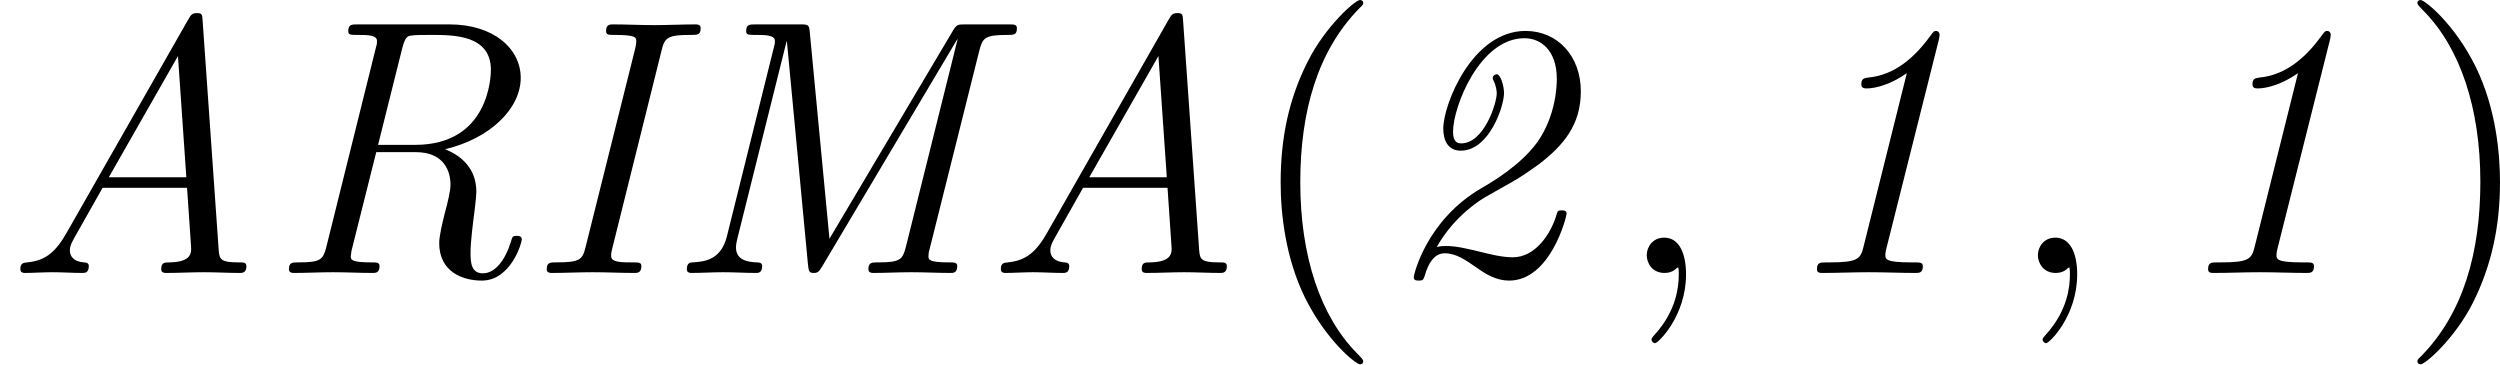
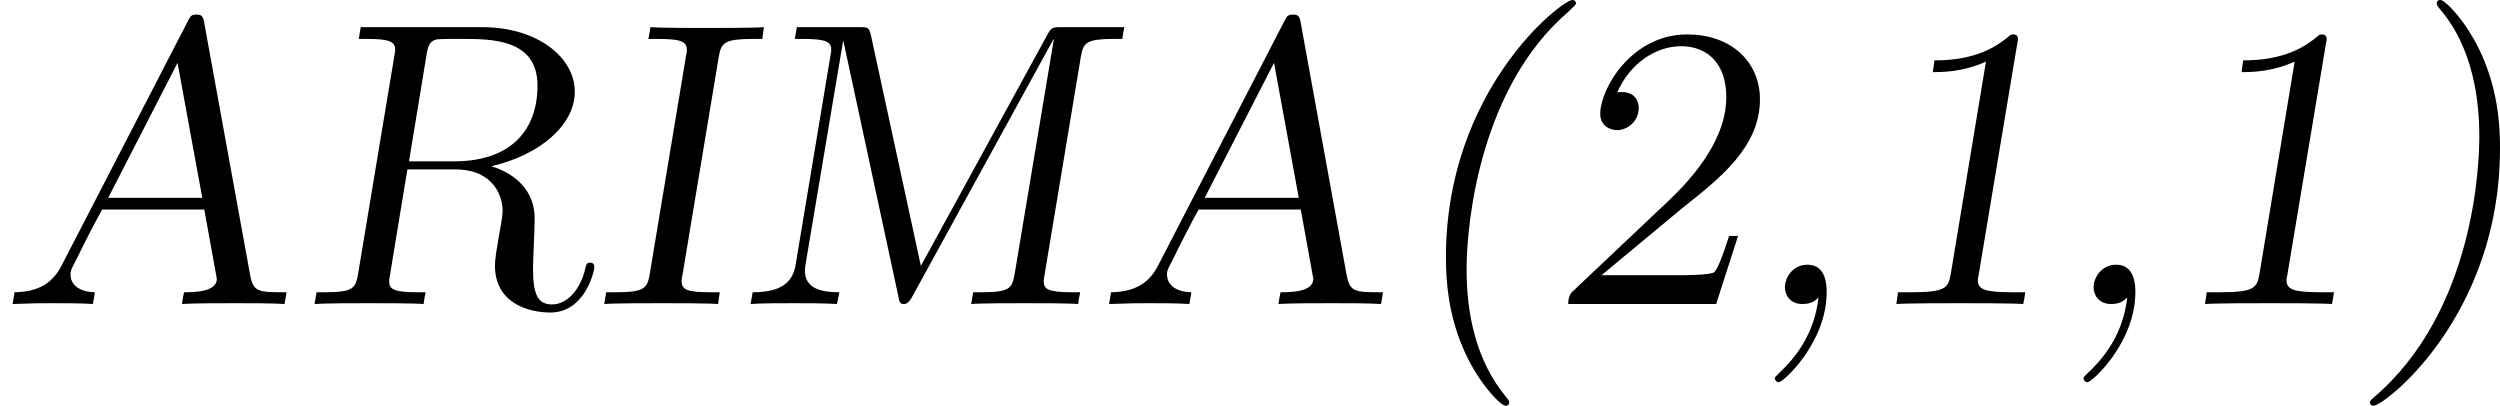
- <svg xmlns="http://www.w3.org/2000/svg" xmlns:xlink="http://www.w3.org/1999/xlink" version="1.1" width="92.8pt" height="13.523pt" viewBox="-.239 -.241 92.8 13.523">
+ <svg xmlns="http://www.w3.org/2000/svg" xmlns:xlink="http://www.w3.org/1999/xlink" version="1.1" width="144.005pt" height="23.372pt" viewBox="-.239 -.228 144.005 23.372">
  <defs>
-     <path id="g1-59" d="M2.331 .048C2.331-.646 2.104-1.16 1.614-1.16C1.231-1.16 1.04-.849 1.04-.586S1.219 0 1.626 0C1.781 0 1.913-.048 2.02-.155C2.044-.179 2.056-.179 2.068-.179C2.092-.179 2.092-.012 2.092 .048C2.092 .442 2.02 1.219 1.327 1.997C1.196 2.14 1.196 2.164 1.196 2.188C1.196 2.248 1.255 2.307 1.315 2.307C1.411 2.307 2.331 1.423 2.331 .048Z" />
-     <path id="g2-40" d="M3.885 2.905C3.885 2.869 3.885 2.845 3.682 2.642C2.487 1.435 1.817-.538 1.817-2.977C1.817-5.296 2.379-7.293 3.766-8.703C3.885-8.811 3.885-8.835 3.885-8.871C3.885-8.942 3.826-8.966 3.778-8.966C3.622-8.966 2.642-8.106 2.056-6.934C1.447-5.727 1.172-4.447 1.172-2.977C1.172-1.913 1.339-.49 1.961 .789C2.666 2.224 3.646 3.001 3.778 3.001C3.826 3.001 3.885 2.977 3.885 2.905Z" />
-     <path id="g2-41" d="M3.371-2.977C3.371-3.885 3.252-5.368 2.582-6.755C1.877-8.189 .897-8.966 .765-8.966C.717-8.966 .658-8.942 .658-8.871C.658-8.835 .658-8.811 .861-8.608C2.056-7.4 2.726-5.428 2.726-2.989C2.726-.669 2.164 1.327 .777 2.738C.658 2.845 .658 2.869 .658 2.905C.658 2.977 .717 3.001 .765 3.001C.921 3.001 1.901 2.14 2.487 .968C3.096-.251 3.371-1.542 3.371-2.977Z" />
-     <path id="g0-49" d="M5.392-7.663C5.404-7.711 5.416-7.783 5.416-7.831S5.38-7.95 5.296-7.95C5.236-7.95 5.224-7.938 5.117-7.795C4.615-7.101 3.957-6.504 3.084-6.42C2.941-6.396 2.845-6.396 2.845-6.193C2.845-6.097 2.905-6.061 3.013-6.061C3.347-6.061 3.85-6.217 4.34-6.563L2.917-.861C2.821-.454 2.714-.347 1.805-.347H1.71C1.494-.347 1.387-.347 1.387-.12C1.387 0 1.494 0 1.578 0C2.068 0 2.582-.024 3.084-.024C3.599-.024 4.125 0 4.627 0C4.734 0 4.866 0 4.866-.215C4.866-.347 4.782-.347 4.579-.347H4.483C3.634-.347 3.634-.454 3.634-.598C3.634-.61 3.634-.681 3.682-.861L5.392-7.663Z" />
-     <path id="g0-50" d="M4.22-2.989C4.519-3.156 4.806-3.359 5.093-3.563C5.918-4.196 6.48-4.866 6.48-5.966C6.48-7.113 5.727-7.95 4.663-7.95C2.905-7.95 1.961-5.523 1.961-4.746C1.961-4.352 2.116-4.017 2.534-4.017C3.479-4.017 3.957-5.487 3.957-5.906C3.957-6.157 3.838-6.528 3.718-6.528C3.67-6.528 3.587-6.48 3.587-6.408C3.587-6.384 3.587-6.36 3.622-6.3C3.706-6.121 3.718-5.942 3.718-5.906C3.718-5.571 3.3-4.256 2.546-4.256C2.319-4.256 2.283-4.447 2.283-4.651C2.283-5.452 3.156-7.711 4.627-7.711C5.165-7.711 5.691-7.317 5.691-6.372C5.691-6.169 5.667-5.177 5.057-4.304C4.495-3.527 3.527-2.965 3.216-2.786C1.423-1.745 .992 .036 .992 .143S1.088 .251 1.16 .251C1.291 .251 1.303 .227 1.351 .096C1.459-.287 1.65-.646 2.008-.646C2.391-.646 2.702-.418 3.049-.179C3.371 .048 3.706 .251 4.125 .251C5.487 .251 6.013-1.853 6.013-1.949C6.013-2.056 5.906-2.056 5.858-2.056C5.715-2.056 5.715-2.032 5.667-1.865C5.475-1.255 4.973-.514 4.244-.514C3.885-.514 3.467-.622 3.18-.693C2.69-.813 2.367-.885 2.056-.885C1.997-.885 1.841-.885 1.745-.849C2.355-1.937 3.3-2.463 3.312-2.475L4.22-2.989Z" />
-     <path id="g0-65" d="M2.2-1.339C1.829-.681 1.494-.406 .897-.347C.765-.335 .669-.323 .669-.12C.669 0 .789 0 .813 0C1.1 0 1.423-.024 1.722-.024C2.044-.024 2.391 0 2.702 0C2.786 0 2.917 0 2.917-.227C2.917-.335 2.821-.347 2.75-.347C2.463-.371 2.295-.514 2.295-.741C2.295-.909 2.391-1.064 2.499-1.255L3.371-2.798H6.145L6.276-.873C6.288-.681 6.312-.359 5.571-.347C5.404-.347 5.296-.347 5.296-.12C5.296 0 5.416 0 5.464 0C5.858 0 6.288-.024 6.695-.024C7.089-.024 7.496 0 7.878 0C7.95 0 8.094 0 8.094-.215C8.094-.347 8.01-.347 7.855-.347C7.269-.347 7.209-.43 7.185-.741L6.659-8.249C6.647-8.5 6.635-8.536 6.468-8.536S6.265-8.464 6.181-8.321L2.2-1.339ZM3.575-3.144L5.846-7.125L6.121-3.144H3.575Z" />
-     <path id="g0-73" d="M4.519-7.329C4.615-7.735 4.734-7.819 5.452-7.819C5.703-7.819 5.798-7.819 5.798-8.046C5.798-8.165 5.679-8.165 5.631-8.165C5.189-8.165 4.722-8.141 4.28-8.141C3.826-8.141 3.359-8.165 2.917-8.165C2.821-8.165 2.69-8.165 2.69-7.95C2.69-7.819 2.774-7.819 2.977-7.819C3.682-7.819 3.682-7.735 3.682-7.603C3.682-7.58 3.682-7.508 3.634-7.317L2.02-.861C1.913-.43 1.841-.347 1.028-.347C.861-.347 .741-.347 .741-.12C.741 0 .861 0 .909 0C1.339 0 1.805-.024 2.248-.024C2.702-.024 3.18 0 3.622 0C3.718 0 3.85 0 3.85-.227C3.85-.347 3.766-.347 3.539-.347C3.204-.347 2.857-.347 2.857-.55C2.857-.622 2.857-.646 2.881-.753L4.519-7.329Z" />
-     <path id="g0-77" d="M10.449-7.317C10.556-7.723 10.628-7.819 11.369-7.819C11.573-7.819 11.68-7.819 11.68-8.034C11.68-8.165 11.597-8.165 11.393-8.165H9.995C9.743-8.165 9.708-8.165 9.588-7.974L5.523-1.124L4.878-7.89C4.854-8.153 4.842-8.165 4.555-8.165H3.108C2.893-8.165 2.786-8.165 2.786-7.938C2.786-7.819 2.869-7.819 3.096-7.819C3.395-7.819 3.73-7.819 3.73-7.627C3.73-7.556 3.73-7.52 3.706-7.448L2.152-1.196C1.949-.395 1.375-.371 1.016-.347C.956-.347 .837-.335 .837-.12C.837-.012 .933 0 .98 0C1.315 0 1.686-.024 2.032-.024C2.391-.024 2.762 0 3.108 0C3.18 0 3.312 0 3.312-.227C3.312-.335 3.216-.347 3.144-.347C2.786-.359 2.451-.442 2.451-.849C2.451-.956 2.499-1.124 2.499-1.136L4.113-7.603H4.125L4.818-.263C4.842-.036 4.866 0 5.009 0S5.189-.06 5.284-.215L9.72-7.675H9.732L8.034-.861C7.926-.442 7.855-.347 7.125-.347C6.91-.347 6.802-.347 6.802-.12C6.802 0 6.922 0 6.958 0C7.364 0 7.795-.024 8.213-.024C8.644-.024 9.086 0 9.504 0C9.588 0 9.72 0 9.72-.227C9.72-.347 9.624-.347 9.445-.347C8.775-.347 8.775-.442 8.775-.55C8.775-.646 8.787-.705 8.799-.729L10.449-7.317Z" />
-     <path id="g0-82" d="M5.93-4.065C7.412-4.411 8.416-5.404 8.416-6.408C8.416-7.364 7.532-8.165 6.073-8.165H3.072C2.857-8.165 2.75-8.165 2.75-7.938C2.75-7.819 2.833-7.819 3.061-7.819C3.359-7.819 3.694-7.819 3.694-7.627C3.694-7.556 3.694-7.52 3.67-7.448L2.032-.861C1.925-.442 1.853-.347 1.124-.347C.909-.347 .801-.347 .801-.12C.801 0 .921 0 .968 0C1.375 0 1.829-.024 2.248-.024C2.678-.024 3.132 0 3.551 0C3.646 0 3.778 0 3.778-.227C3.778-.347 3.682-.347 3.503-.347C2.833-.347 2.833-.442 2.833-.55L2.857-.729L3.67-3.969H4.961C5.906-3.969 6.109-3.335 6.109-2.893C6.109-2.702 6.013-2.295 5.93-1.997C5.846-1.662 5.738-1.219 5.738-.98C5.738-.048 6.492 .251 7.137 .251C8.094 .251 8.452-.992 8.452-1.1C8.452-1.219 8.333-1.219 8.285-1.219C8.153-1.219 8.141-1.196 8.094-1.028C7.902-.406 7.568 .012 7.173 .012C6.791 .012 6.767-.335 6.767-.669C6.767-1.028 6.85-1.662 6.898-2.032C6.898-2.056 6.958-2.499 6.958-2.666C6.958-3.431 6.468-3.85 5.93-4.065ZM4.949-4.208H3.73L4.519-7.364C4.615-7.747 4.698-7.783 4.806-7.795C4.89-7.819 5.248-7.819 5.475-7.819C6.217-7.819 7.436-7.819 7.436-6.671C7.436-6.456 7.376-4.208 4.949-4.208Z" />
+     <path id="g0-40" d="M5.868 5.021C5.868 4.959 5.868 4.918 5.703 4.732C4.174 2.872 3.699 .496 3.699-1.756C3.699-4.339 4.463-11.096 8.864-14.877C9.257-15.249 9.277-15.27 9.277-15.332C9.277-15.352 9.257-15.497 9.092-15.497C8.554-15.497 2.645-10.93 2.645-2.376C2.645-1.095 2.789 .558 3.513 2.232C4.194 3.885 5.414 5.186 5.682 5.186C5.786 5.186 5.868 5.145 5.868 5.021Z" />
+     <path id="g0-41" d="M6.922-7.914C6.922-8.596 6.922-10.373 6.178-12.253C5.455-14.154 4.153-15.497 3.885-15.497C3.781-15.497 3.699-15.456 3.699-15.332C3.699-15.27 3.699-15.249 3.802-15.104C4.38-14.422 5.868-12.583 5.868-8.534C5.868-7.294 5.682 .351 .475 4.773C.289 4.938 .289 4.98 .289 5.021S.331 5.186 .475 5.186C1.033 5.186 6.922 .62 6.922-7.914Z" />
+     <path id="g0-44" d="M3.657-.331C3.451 1.446 2.583 2.645 1.632 3.533C1.446 3.719 1.426 3.74 1.426 3.781C1.426 3.864 1.508 3.988 1.632 3.988C1.86 3.988 4.071 1.963 4.071-.599C4.071-.888 4.071-2.004 3.099-2.004C2.356-2.004 1.942-1.364 1.942-.847C1.942-.455 2.211 0 2.831 0C3.327 0 3.492-.186 3.657-.331Z" />
+     <path id="g0-49" d="M8.162-13.245C8.203-13.451 8.203-13.472 8.203-13.513C8.203-13.741 8.017-13.741 7.955-13.741C7.831-13.741 7.831-13.72 7.728-13.637C7.149-13.162 6.116-12.418 3.947-12.418L3.864-11.819C4.298-11.819 5.393-11.819 6.571-12.356L4.773-1.508C4.649-.806 4.484-.599 2.748-.599H2.087L2.004 0C2.562-.041 4.566-.041 5.248-.041C5.909-.041 7.955-.041 8.472 0C8.513-.186 8.554-.434 8.575-.599H7.934C6.488-.599 6.157-.744 6.157-1.219C6.157-1.26 6.157-1.302 6.199-1.488L8.162-13.245Z" />
+     <path id="g0-50" d="M9.67-3.471H9.215C8.947-2.645 8.699-1.922 8.472-1.632C8.306-1.467 6.881-1.467 6.509-1.467H2.707L6.839-4.897C8.74-6.405 10.786-7.996 10.786-10.435C10.786-12.294 9.381-13.741 7.067-13.741C4.256-13.741 2.645-10.992 2.645-9.691C2.645-9.009 3.244-8.864 3.492-8.864C4.029-8.864 4.608-9.298 4.608-10.001C4.608-10.352 4.401-10.806 3.74-10.806C3.678-10.806 3.595-10.806 3.513-10.786C4.153-12.274 5.496-13.141 6.757-13.141C8.141-13.141 9.071-12.232 9.071-10.538C9.071-8.968 8.162-7.191 6.137-5.269L1.302-.703C1.178-.599 1.012-.434 1.012 0H8.554L9.67-3.471Z" />
+     <path id="g0-65" d="M10.414-14.319C10.352-14.67 10.29-14.753 10.021-14.753S9.711-14.691 9.546-14.36L3.141-1.963C2.707-1.116 2.025-.62 .744-.599L.641 0C1.901-.041 1.942-.041 2.624-.041C3.203-.041 4.194-.041 4.732 0C4.773-.186 4.814-.434 4.835-.599C3.905-.62 3.595-1.095 3.595-1.488C3.595-1.674 3.595-1.715 3.905-2.294C4.318-3.141 4.814-4.112 5.207-4.814H10.414L11.054-1.281C11.054-.599 9.856-.599 9.381-.599C9.339-.413 9.298-.165 9.277 0C9.773-.041 11.364-.041 11.964-.041C12.542-.041 14.009-.041 14.505 0L14.608-.599C13.162-.599 12.914-.599 12.749-1.488L10.414-14.319ZM9.05-12.294L10.311-5.414H5.517L9.05-12.294Z" />
+     <path id="g0-73" d="M6.591-12.645C6.715-13.327 6.901-13.513 8.348-13.513H8.802L8.885-14.113C8.389-14.071 6.612-14.071 5.992-14.071S3.595-14.071 3.099-14.113C3.079-13.947 3.037-13.699 2.996-13.513H3.451C4.773-13.513 4.959-13.348 4.959-12.914C4.959-12.873 4.938-12.749 4.897-12.542L3.058-1.488C2.934-.785 2.769-.599 1.302-.599H.847L.744 0C1.24-.041 3.037-.041 3.657-.041S6.054-.041 6.55 0L6.633-.599H6.199C4.959-.599 4.69-.723 4.69-1.178C4.69-1.24 4.69-1.26 4.752-1.591L6.591-12.645Z" />
+     <path id="g0-77" d="M7.046-13.679C6.943-14.092 6.922-14.113 6.447-14.113H3.265L3.161-13.513H3.575C4.814-13.513 5.021-13.348 5.021-12.935C5.021-12.893 5-12.811 4.959-12.542L3.203-2.004C3.058-1.095 2.459-.599 1.012-.599L.909 0C1.446-.041 2.541-.041 3.12-.041C3.781-.041 4.67-.041 5.31 0L5.434-.599C4.504-.599 3.678-.785 3.678-1.694C3.678-1.818 3.678-1.86 3.74-2.211L5.62-13.389H5.641L8.43-.434C8.492-.103 8.513 0 8.72 0C8.782 0 8.947 0 9.133-.351L16.344-13.493H16.365L14.36-1.488C14.236-.806 14.113-.599 12.666-.599H12.253L12.15 0C12.625-.041 14.278-.041 14.877-.041S17.129-.041 17.604 0C17.625-.165 17.666-.413 17.708-.599H17.295C16.034-.599 15.848-.765 15.848-1.178C15.848-1.24 15.869-1.302 15.889-1.467L17.749-12.645C17.873-13.327 18.038-13.513 19.443-13.513H19.857C19.877-13.679 19.919-13.927 19.96-14.113H16.757C16.344-14.113 16.241-14.113 16.055-13.761L9.587-1.942L7.046-13.679Z" />
+     <path id="g0-82" d="M9.877-7.025C12.336-7.583 14.133-9.112 14.133-10.827S12.274-14.113 9.401-14.113H3.223L3.12-13.513H3.533C4.773-13.513 4.98-13.348 4.98-12.935C4.98-12.893 4.959-12.811 4.918-12.542L3.079-1.488C2.955-.806 2.831-.599 1.384-.599H.971L.868 0C1.364-.041 3.058-.041 3.657-.041S5.951-.041 6.426 0C6.447-.165 6.488-.413 6.529-.599H6.116C4.856-.599 4.67-.765 4.67-1.178C4.67-1.24 4.69-1.302 4.711-1.467L5.6-6.86H8.038C10.042-6.86 10.455-5.434 10.455-4.752C10.455-4.546 10.373-4.029 10.249-3.368C10.166-2.893 10.063-2.294 10.063-1.963C10.063-.062 11.736 .434 12.893 .434C14.608 .434 15.125-1.591 15.125-1.88C15.125-1.963 15.125-2.108 14.898-2.108C14.732-2.108 14.712-2.004 14.65-1.736C14.443-.868 13.823 .021 12.976 .021C12.294 .021 12.005-.413 12.005-1.756C12.005-2.335 12.088-3.761 12.088-4.339C12.088-6.178 10.538-6.819 9.877-7.025ZM7.996-7.273H5.682L6.591-12.79C6.674-13.286 6.819-13.431 7.129-13.493C7.335-13.513 7.955-13.513 8.368-13.513C9.897-13.513 12.232-13.513 12.232-11.137C12.232-8.74 10.745-7.273 7.996-7.273Z" />
  </defs>
-   <g id="page1" transform="matrix(1.13 0 0 1.13 -63.98604 -64.41)">
-     <use x="56.413" y="65.753" xlink:href="#g0-65" />
-     <use x="65.103" y="65.753" xlink:href="#g0-82" />
-     <use x="73.632" y="65.753" xlink:href="#g0-73" />
-     <use x="78.138" y="65.753" xlink:href="#g0-77" />
-     <use x="88.621" y="65.753" xlink:href="#g0-65" />
-     <use x="97.31" y="65.753" xlink:href="#g2-40" />
-     <use x="101.863" y="65.753" xlink:href="#g0-50" />
-     <use x="109.468" y="65.753" xlink:href="#g1-59" />
-     <use x="114.712" y="65.753" xlink:href="#g0-49" />
-     <use x="122.317" y="65.753" xlink:href="#g1-59" />
-     <use x="127.561" y="65.753" xlink:href="#g0-49" />
-     <use x="135.166" y="65.753" xlink:href="#g2-41" />
+   <g id="page1" transform="matrix(1.13 0 0 1.13 -63.98604 -61.01999)">
+     <use x="56.413" y="69.295" xlink:href="#g0-65" />
+     <use x="71.58" y="69.295" xlink:href="#g0-82" />
+     <use x="86.469" y="69.295" xlink:href="#g0-73" />
+     <use x="93.768" y="69.295" xlink:href="#g0-77" />
+     <use x="112.307" y="69.295" xlink:href="#g0-65" />
+     <use x="127.474" y="69.295" xlink:href="#g0-40" />
+     <use x="135.341" y="69.295" xlink:href="#g0-50" />
+     <use x="145.457" y="69.295" xlink:href="#g0-44" />
+     <use x="151.077" y="69.295" xlink:href="#g0-49" />
+     <use x="161.193" y="69.295" xlink:href="#g0-44" />
+     <use x="166.813" y="69.295" xlink:href="#g0-49" />
+     <use x="176.929" y="69.295" xlink:href="#g0-41" />
  </g>
</svg>
